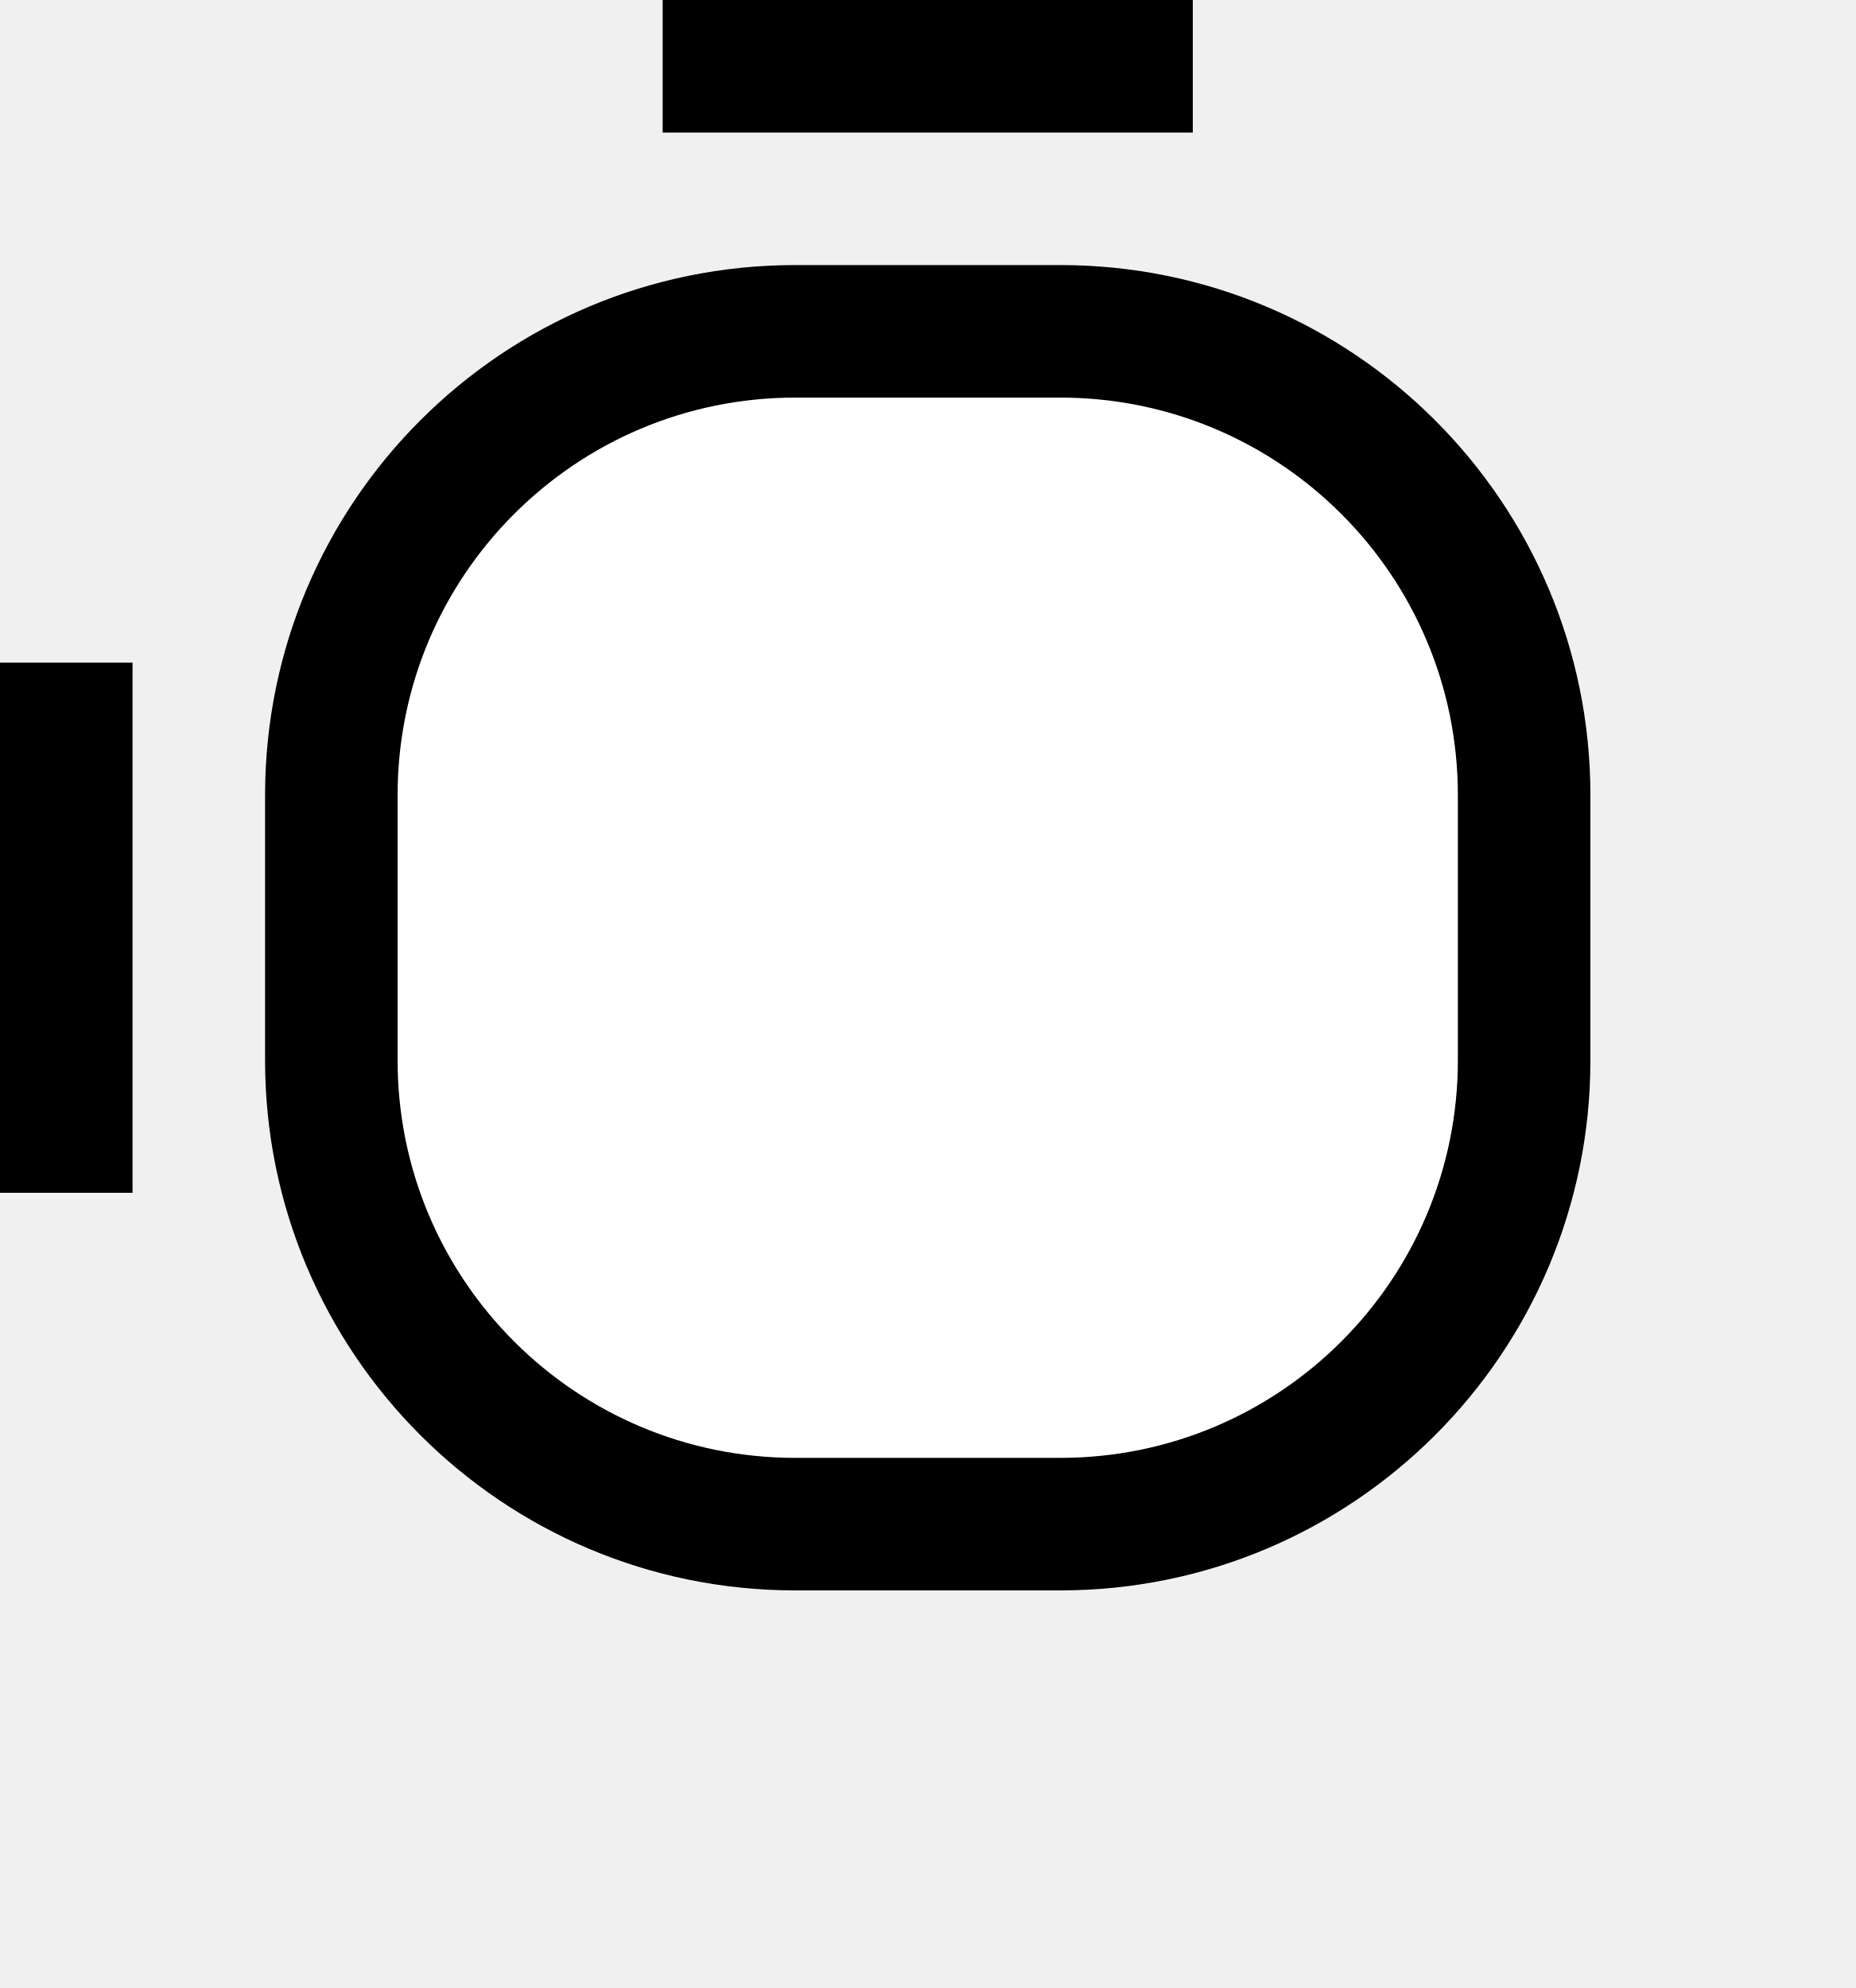
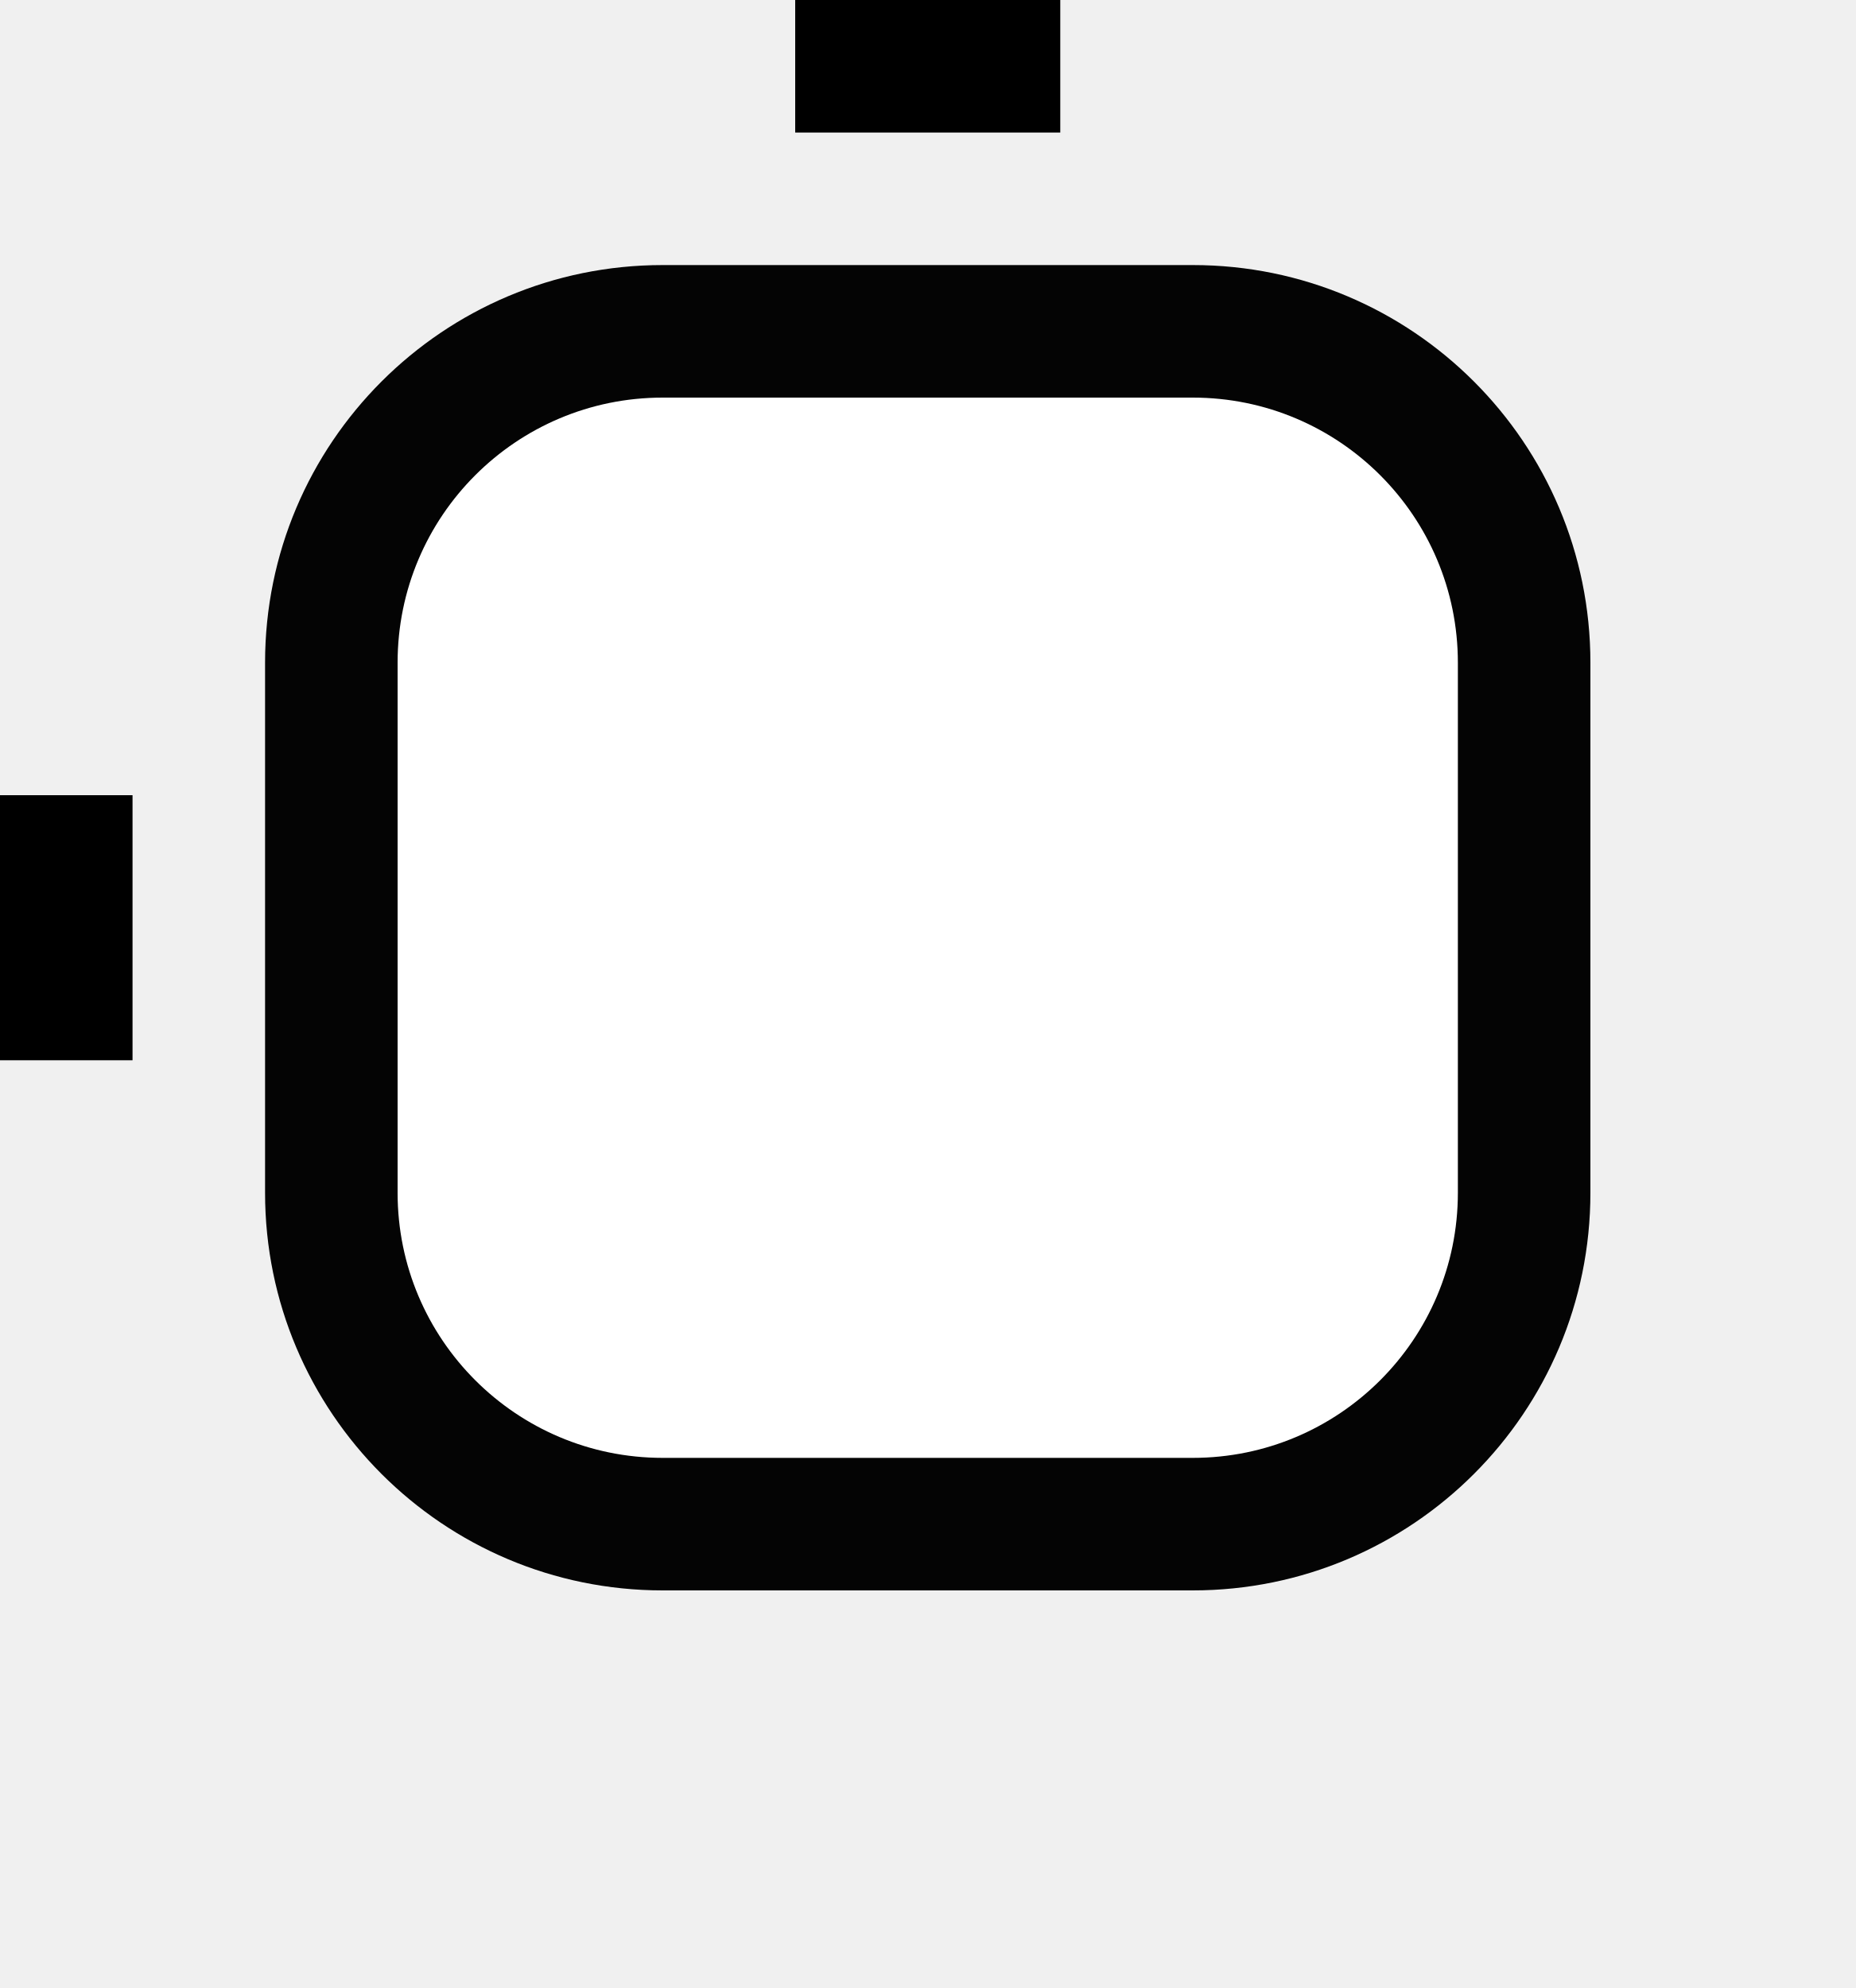
<svg xmlns="http://www.w3.org/2000/svg" width="14" height="15" viewBox="0 0 14 15" id="svg2" version="1.1">
  <defs id="defs4" />
  <g id="layer1" transform="translate(0,-1037.362)">
-     <rect style="fill:#000000;fill-opacity:1;fill-rule:evenodd;stroke:none;stroke-width:1px;stroke-linecap:butt;stroke-linejoin:miter;stroke-opacity:1" id="rect3338" width="10" height="10" x="2" y="1039.362" ry="4" rx="4" />
-     <rect style="fill:#000000;fill-opacity:1;stroke:none" id="rect4146" width="4" height="1" x="5" y="1037.362" ry="8.691406e-06" />
-     <rect style="fill:#000000;fill-opacity:1;stroke:none" id="rect4148" width="1" height="4" x="0" y="1042.362" ry="1.7382799e-05" />
-     <rect style="opacity:1;fill:#ffffff;fill-opacity:1;stroke:none" id="rect4167" width="8" height="8" x="3" y="1040.362" ry="3" rx="3" />
+     <rect style="fill:#000000;fill-opacity:1;stroke:none;stroke-width:0.707" id="rect4146" width="2" height="1" x="6" y="1037.362" ry="8.691406e-06" />
+     <rect style="fill:#000000;fill-opacity:1;stroke:none;stroke-width:0.707" id="rect4148" width="1" height="2" x="0" y="1043.362" ry="8.691286e-06" />
+     <rect style="opacity:1;fill:#040404;fill-opacity:1;stroke:none" id="rect4167" width="10" height="10" x="2" y="1039.362" ry="3" rx="3" />
+     <rect style="fill:#ffffff;fill-opacity:1;fill-rule:evenodd;stroke:none;stroke-width:0.667px;stroke-linecap:butt;stroke-linejoin:miter;stroke-opacity:1" id="rect3338" width="8" height="8" x="3" y="1040.362" ry="2" rx="2" />
  </g>
</svg>
